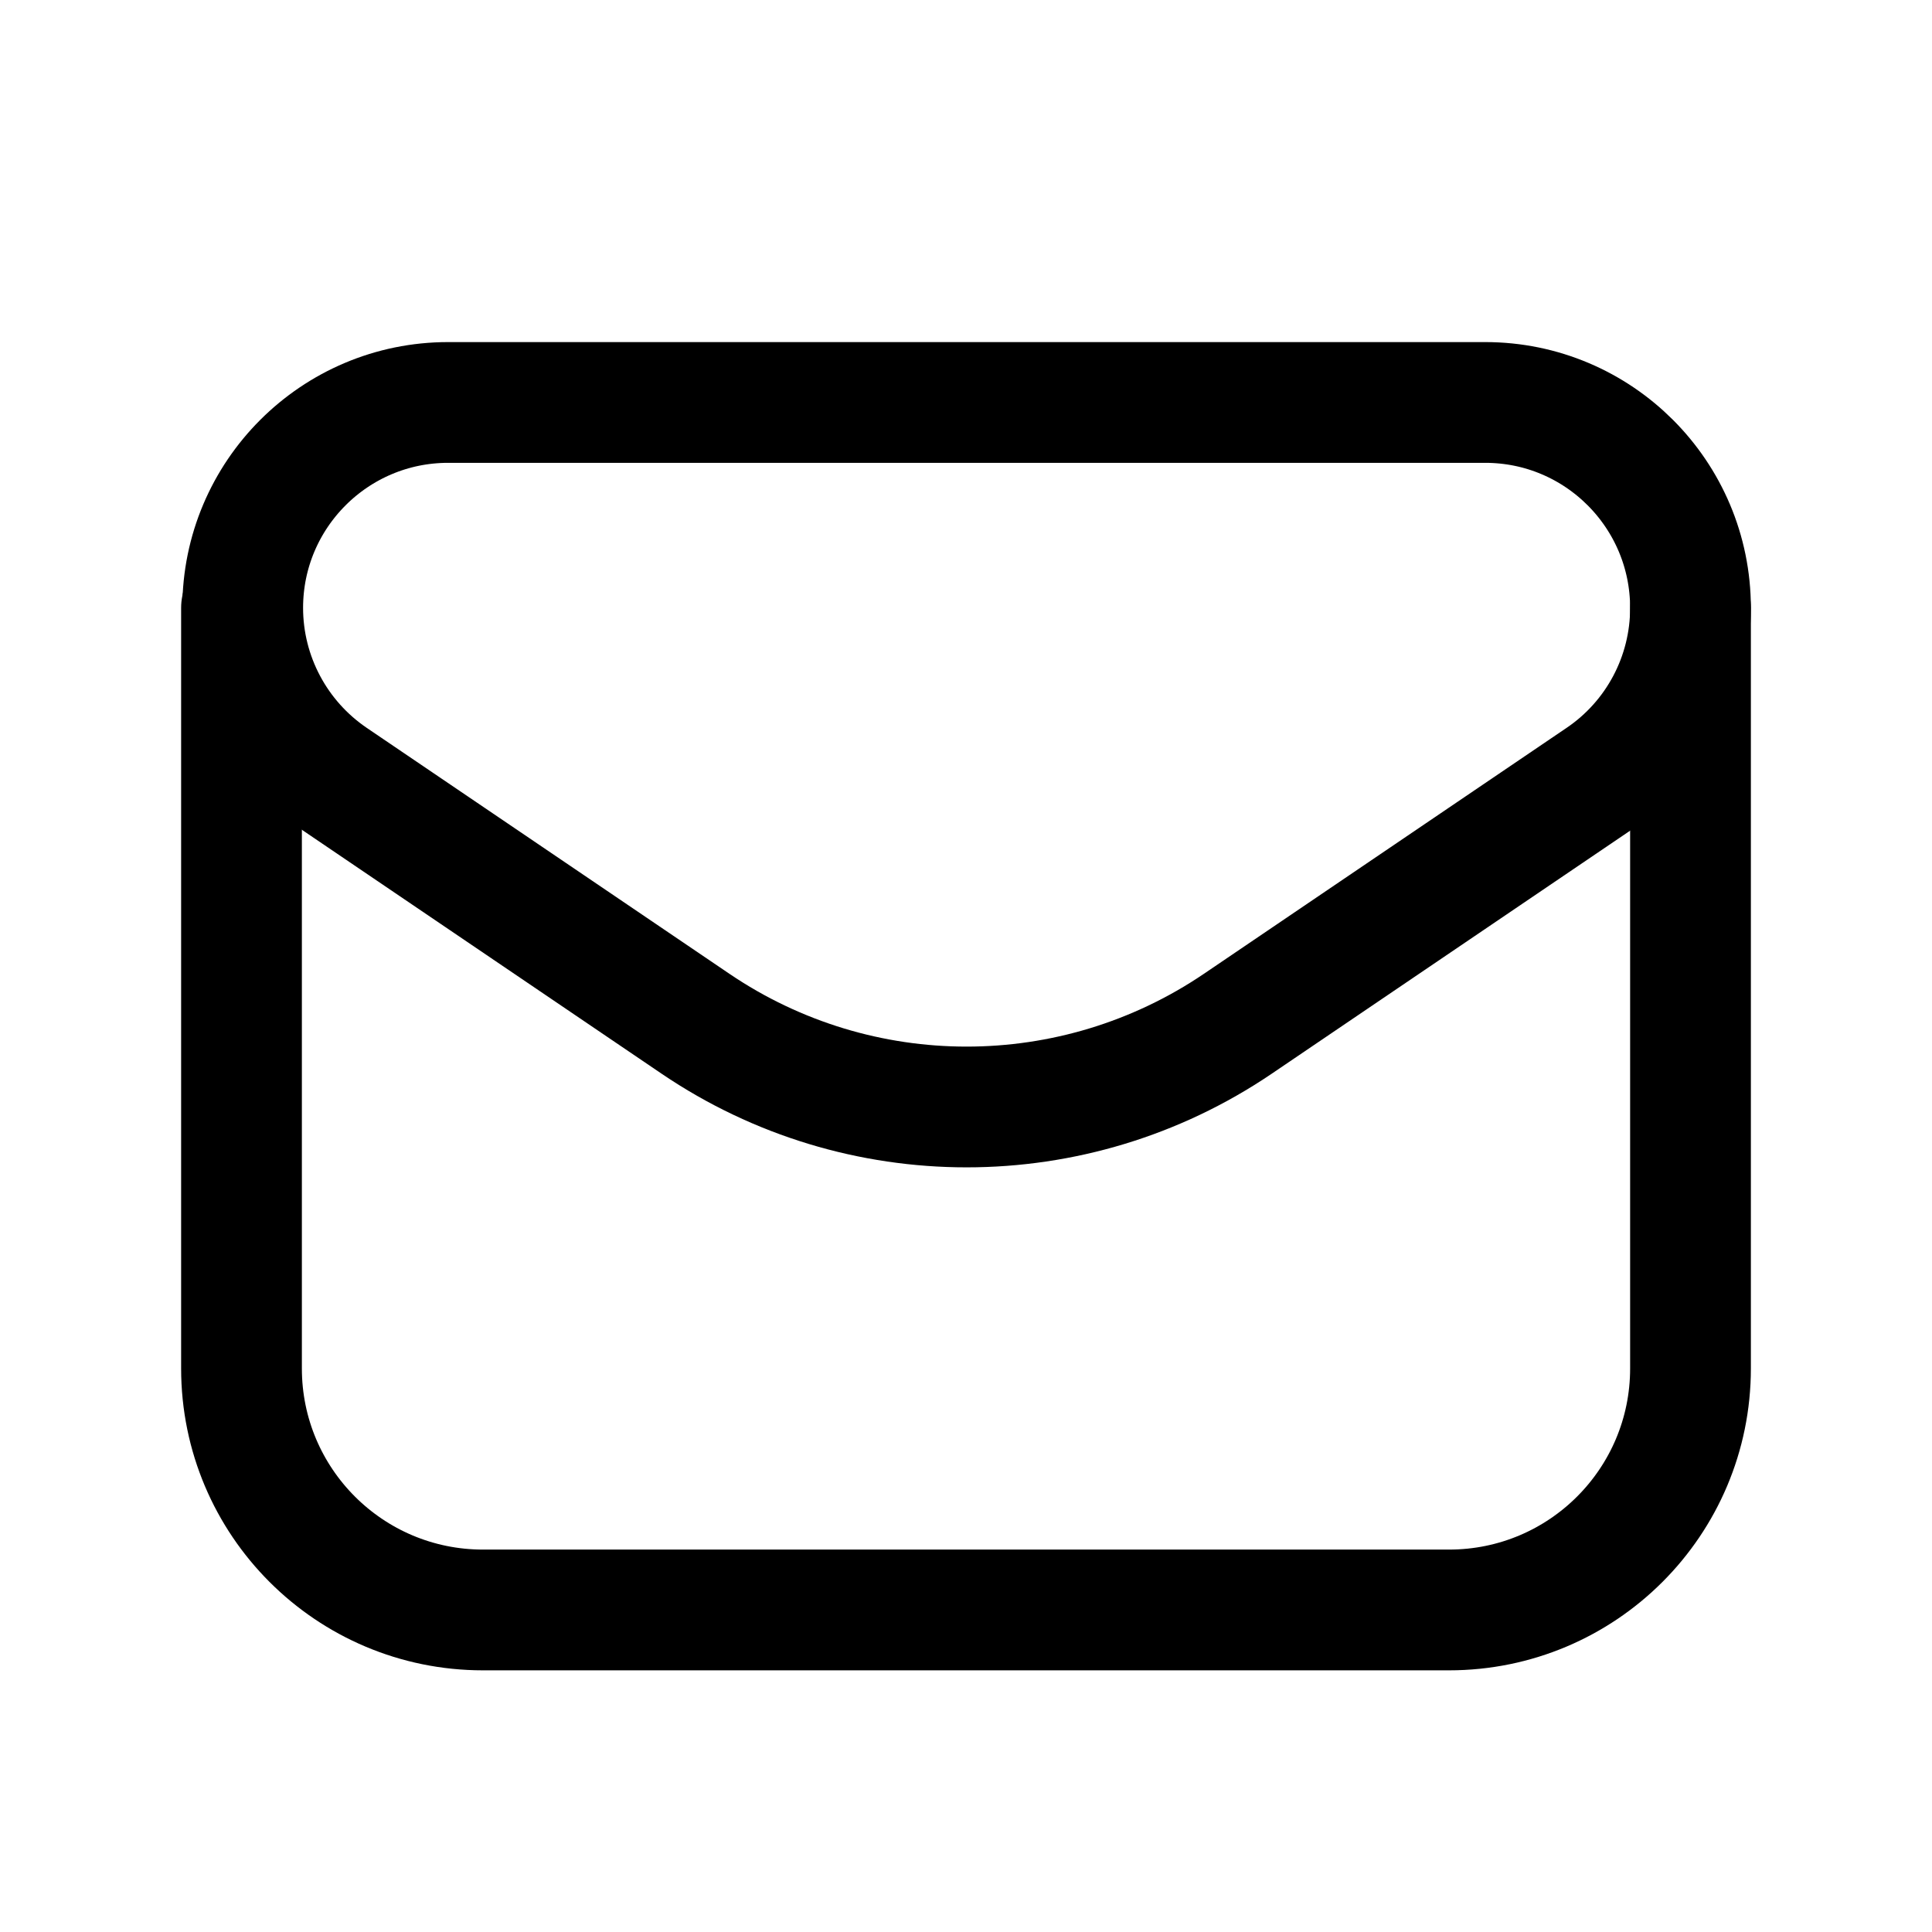
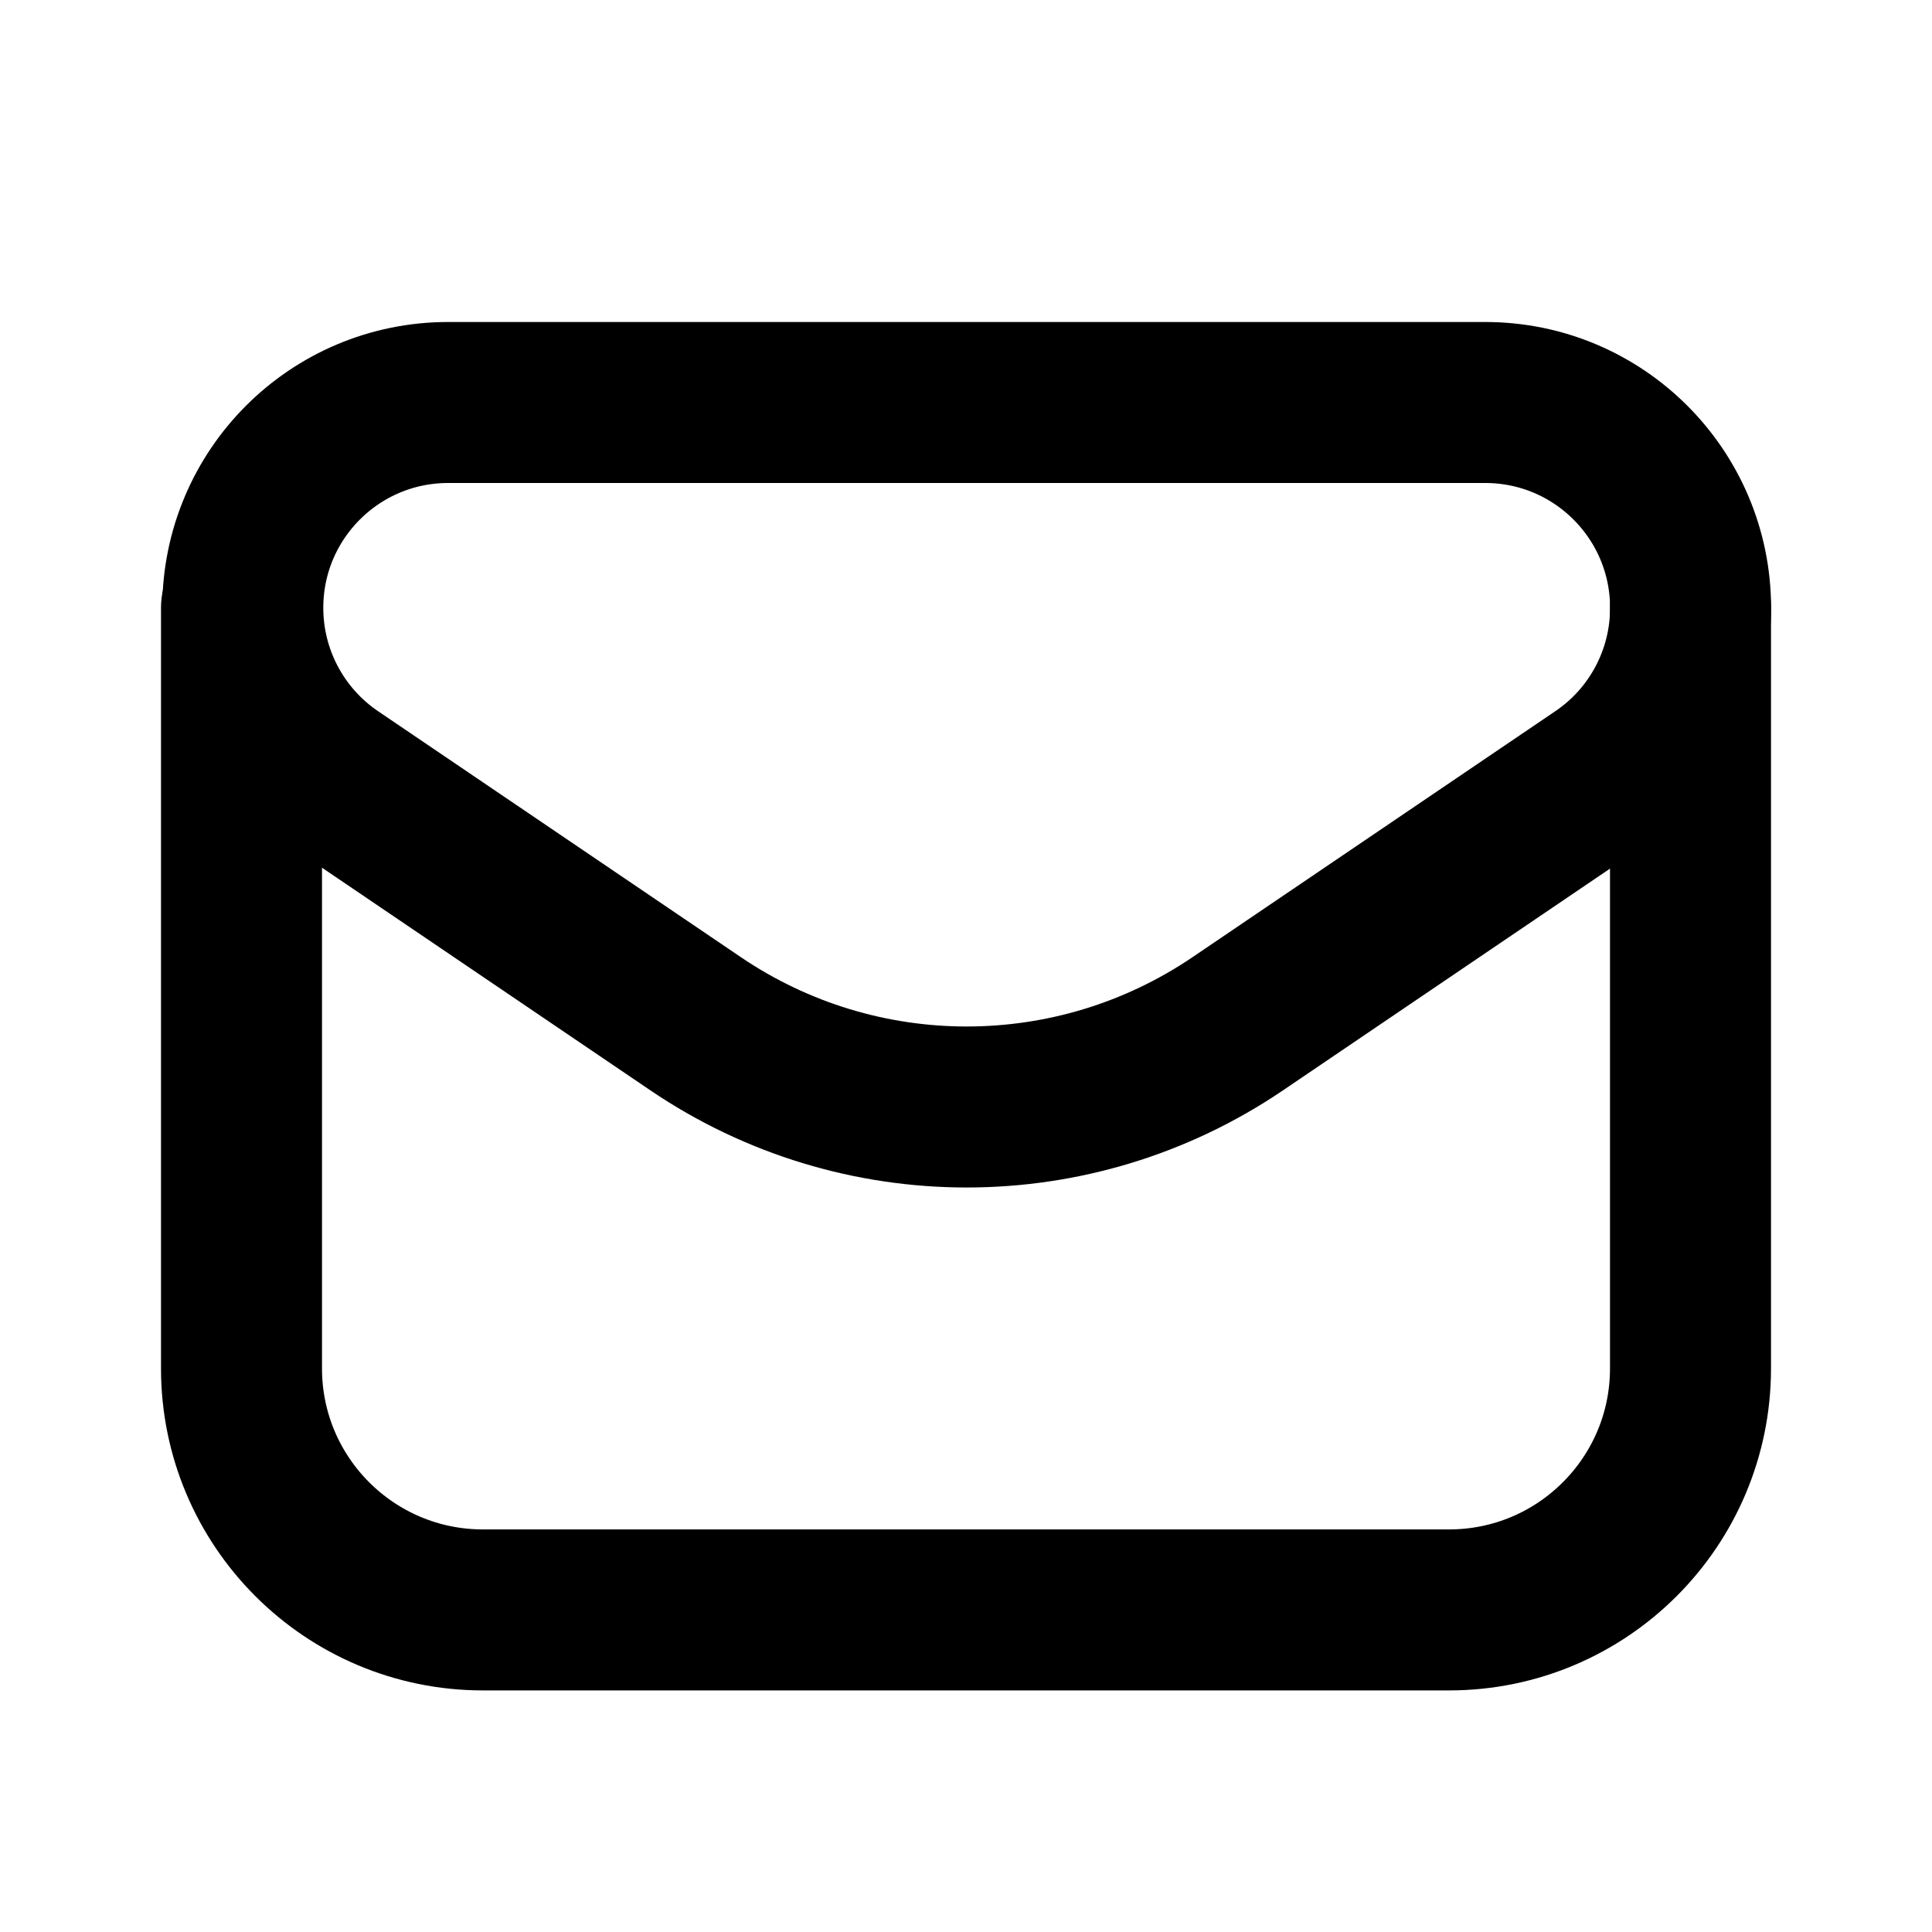
- <svg xmlns="http://www.w3.org/2000/svg" width="16" height="16" viewBox="0 0 16 16" fill="none">
-   <path fill-rule="evenodd" clip-rule="evenodd" d="M10.25 8.479L13.254 6.442C13.721 6.126 14 5.599 14 5.035V5.035C14 4.095 13.239 3.333 12.3 3.333H3.711C2.772 3.333 2.01 4.095 2.01 5.034V5.034C2.01 5.598 2.29 6.125 2.757 6.442L5.761 8.479C7.116 9.397 8.894 9.397 10.25 8.479V8.479Z" stroke="black" stroke-linecap="round" stroke-linejoin="round" />
-   <path d="M2 5.034V11.333C2 12.438 2.895 13.333 4 13.333H12C13.105 13.333 14 12.438 14 11.333V5.035" stroke="black" stroke-linecap="round" stroke-linejoin="round" />
+ <svg xmlns="http://www.w3.org/2000/svg" width="24" height="24" viewBox="0 0 24 24" fill="none">
+   <path fill-rule="evenodd" clip-rule="evenodd" d="M15.375 12.718L19.881 9.663C20.582 9.189 21.001 8.398 21.001 7.552V7.552C21.001 6.142 19.859 5 18.45 5H5.567C4.158 5 3.016 6.142 3.016 7.551V7.551C3.016 8.397 3.435 9.188 4.136 9.663L8.642 12.718C10.675 14.096 13.342 14.096 15.375 12.718V12.718Z" stroke="black" stroke-width="2" stroke-linecap="round" stroke-linejoin="round" />
+   <path d="M3 7.55V16.999C3 18.656 4.343 19.999 6 19.999H18C19.657 19.999 21 18.656 21 16.999V7.551" stroke="black" stroke-width="2" stroke-linecap="round" stroke-linejoin="round" />
</svg>
